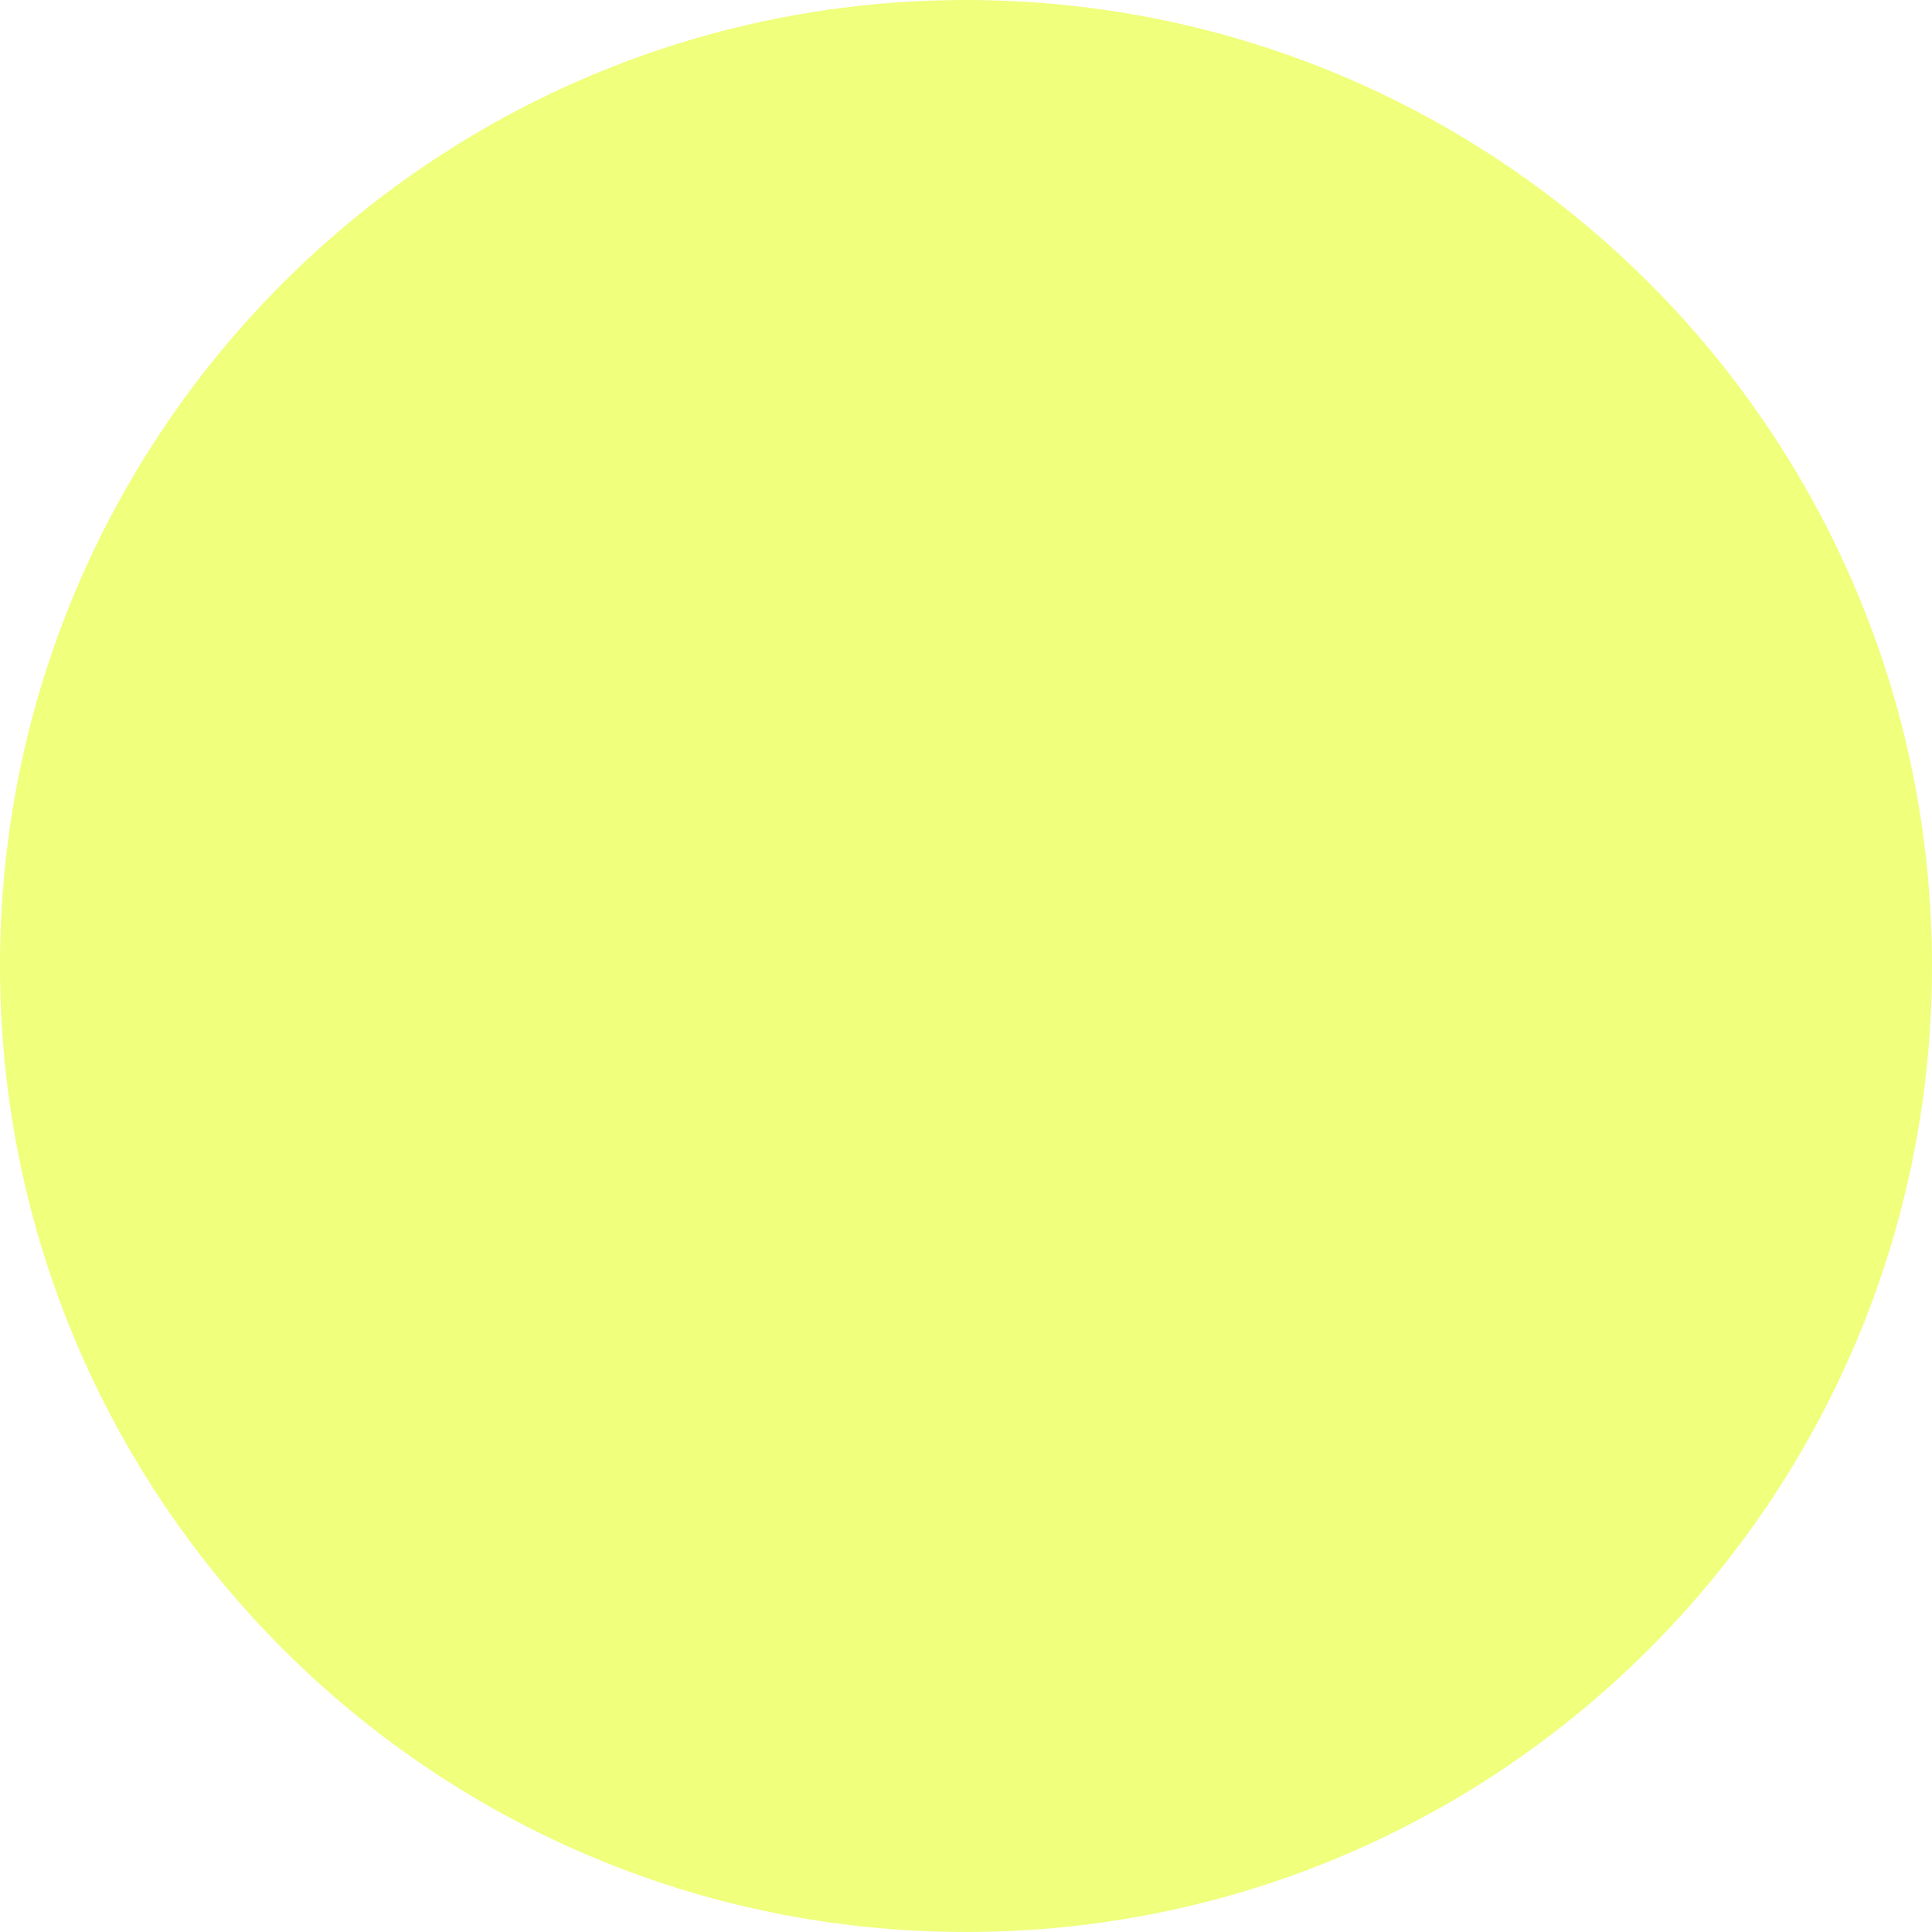
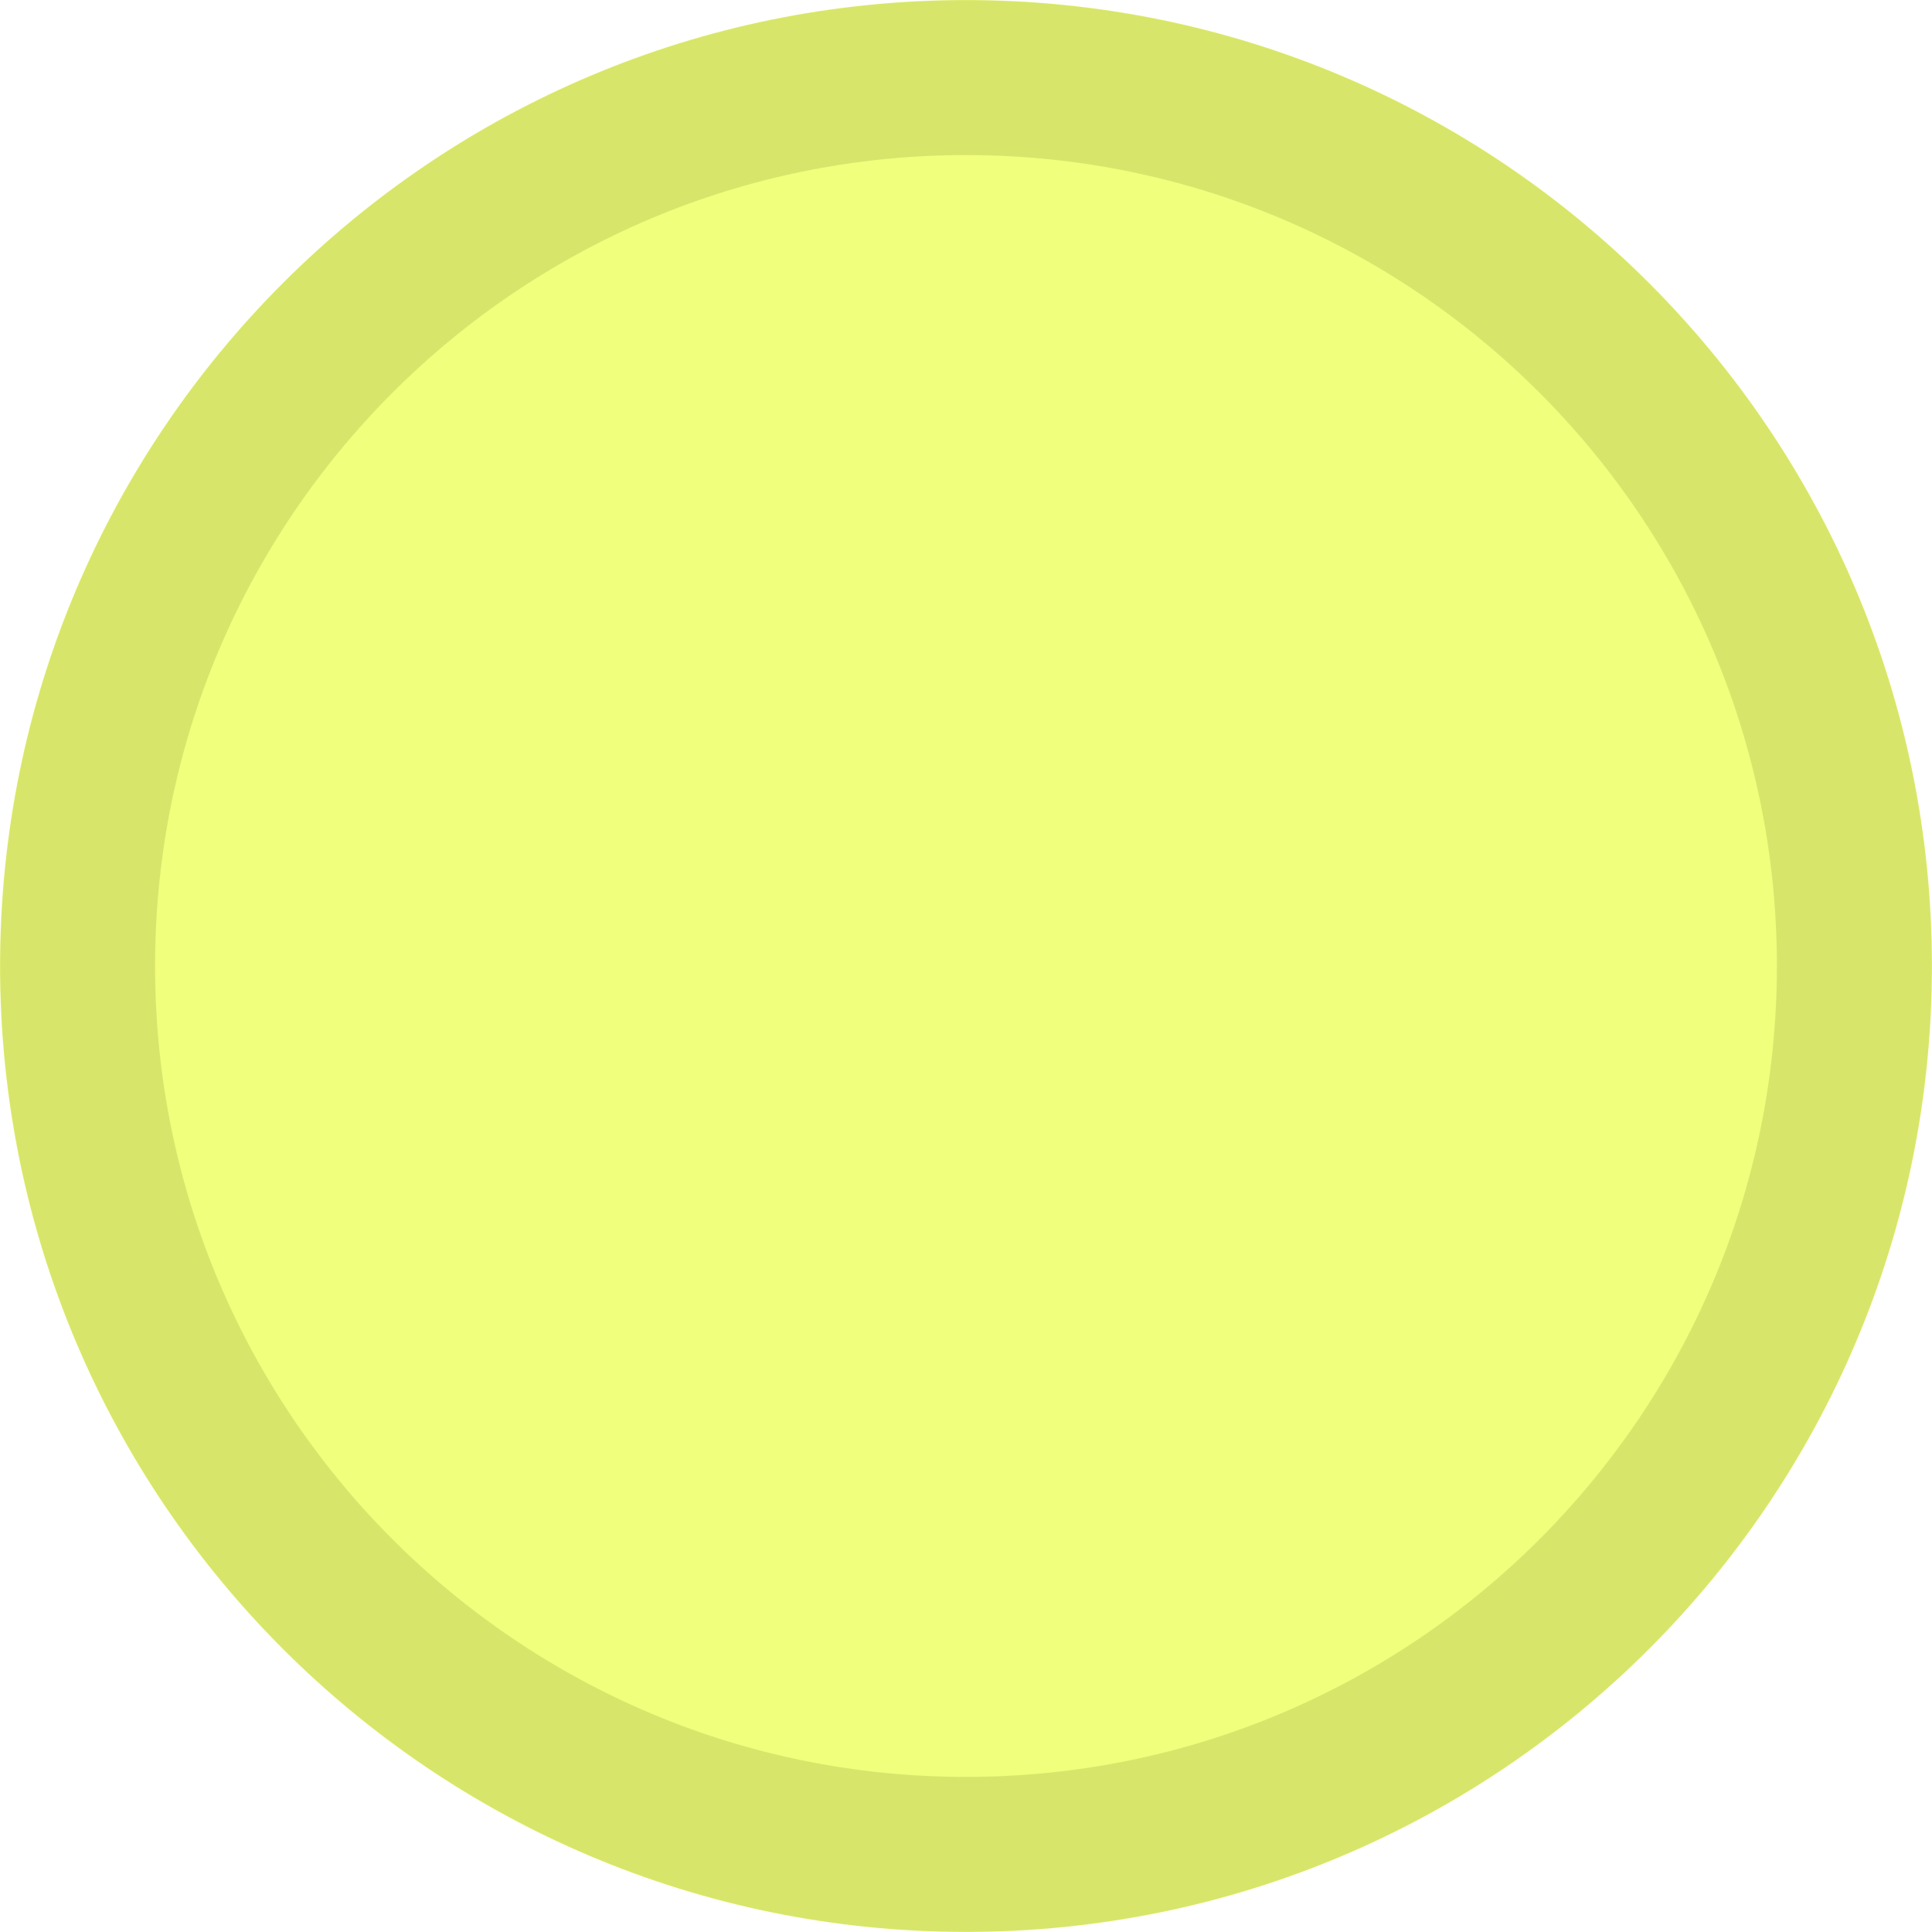
<svg xmlns="http://www.w3.org/2000/svg" width="155.889mm" height="155.889mm" viewBox="0 0 155.889 155.889" version="1.1" id="svg8">
  <defs id="defs2" />
  <g id="layer1" transform="translate(-253.6984,-12.93671)" style="display:inline">
    <path style="opacity:0.538;fill:#e4ff0c;fill-opacity:1;stroke:none;stroke-width:1.065;stroke-miterlimit:4;stroke-dasharray:none" d="M 409.587,90.881 A 77.944,77.944 0 0 1 331.643,168.825 77.944,77.944 0 0 1 253.698,90.881 77.944,77.944 0 0 1 331.643,12.937 77.944,77.944 0 0 1 409.587,90.881 Z" id="path4835" />
  </g>
+   <circle cx="77.944" cy="77.944" r="71.68" fill="none" stroke="#707824" stroke-opacity="0.19" stroke-width="12.5" />
</svg>
